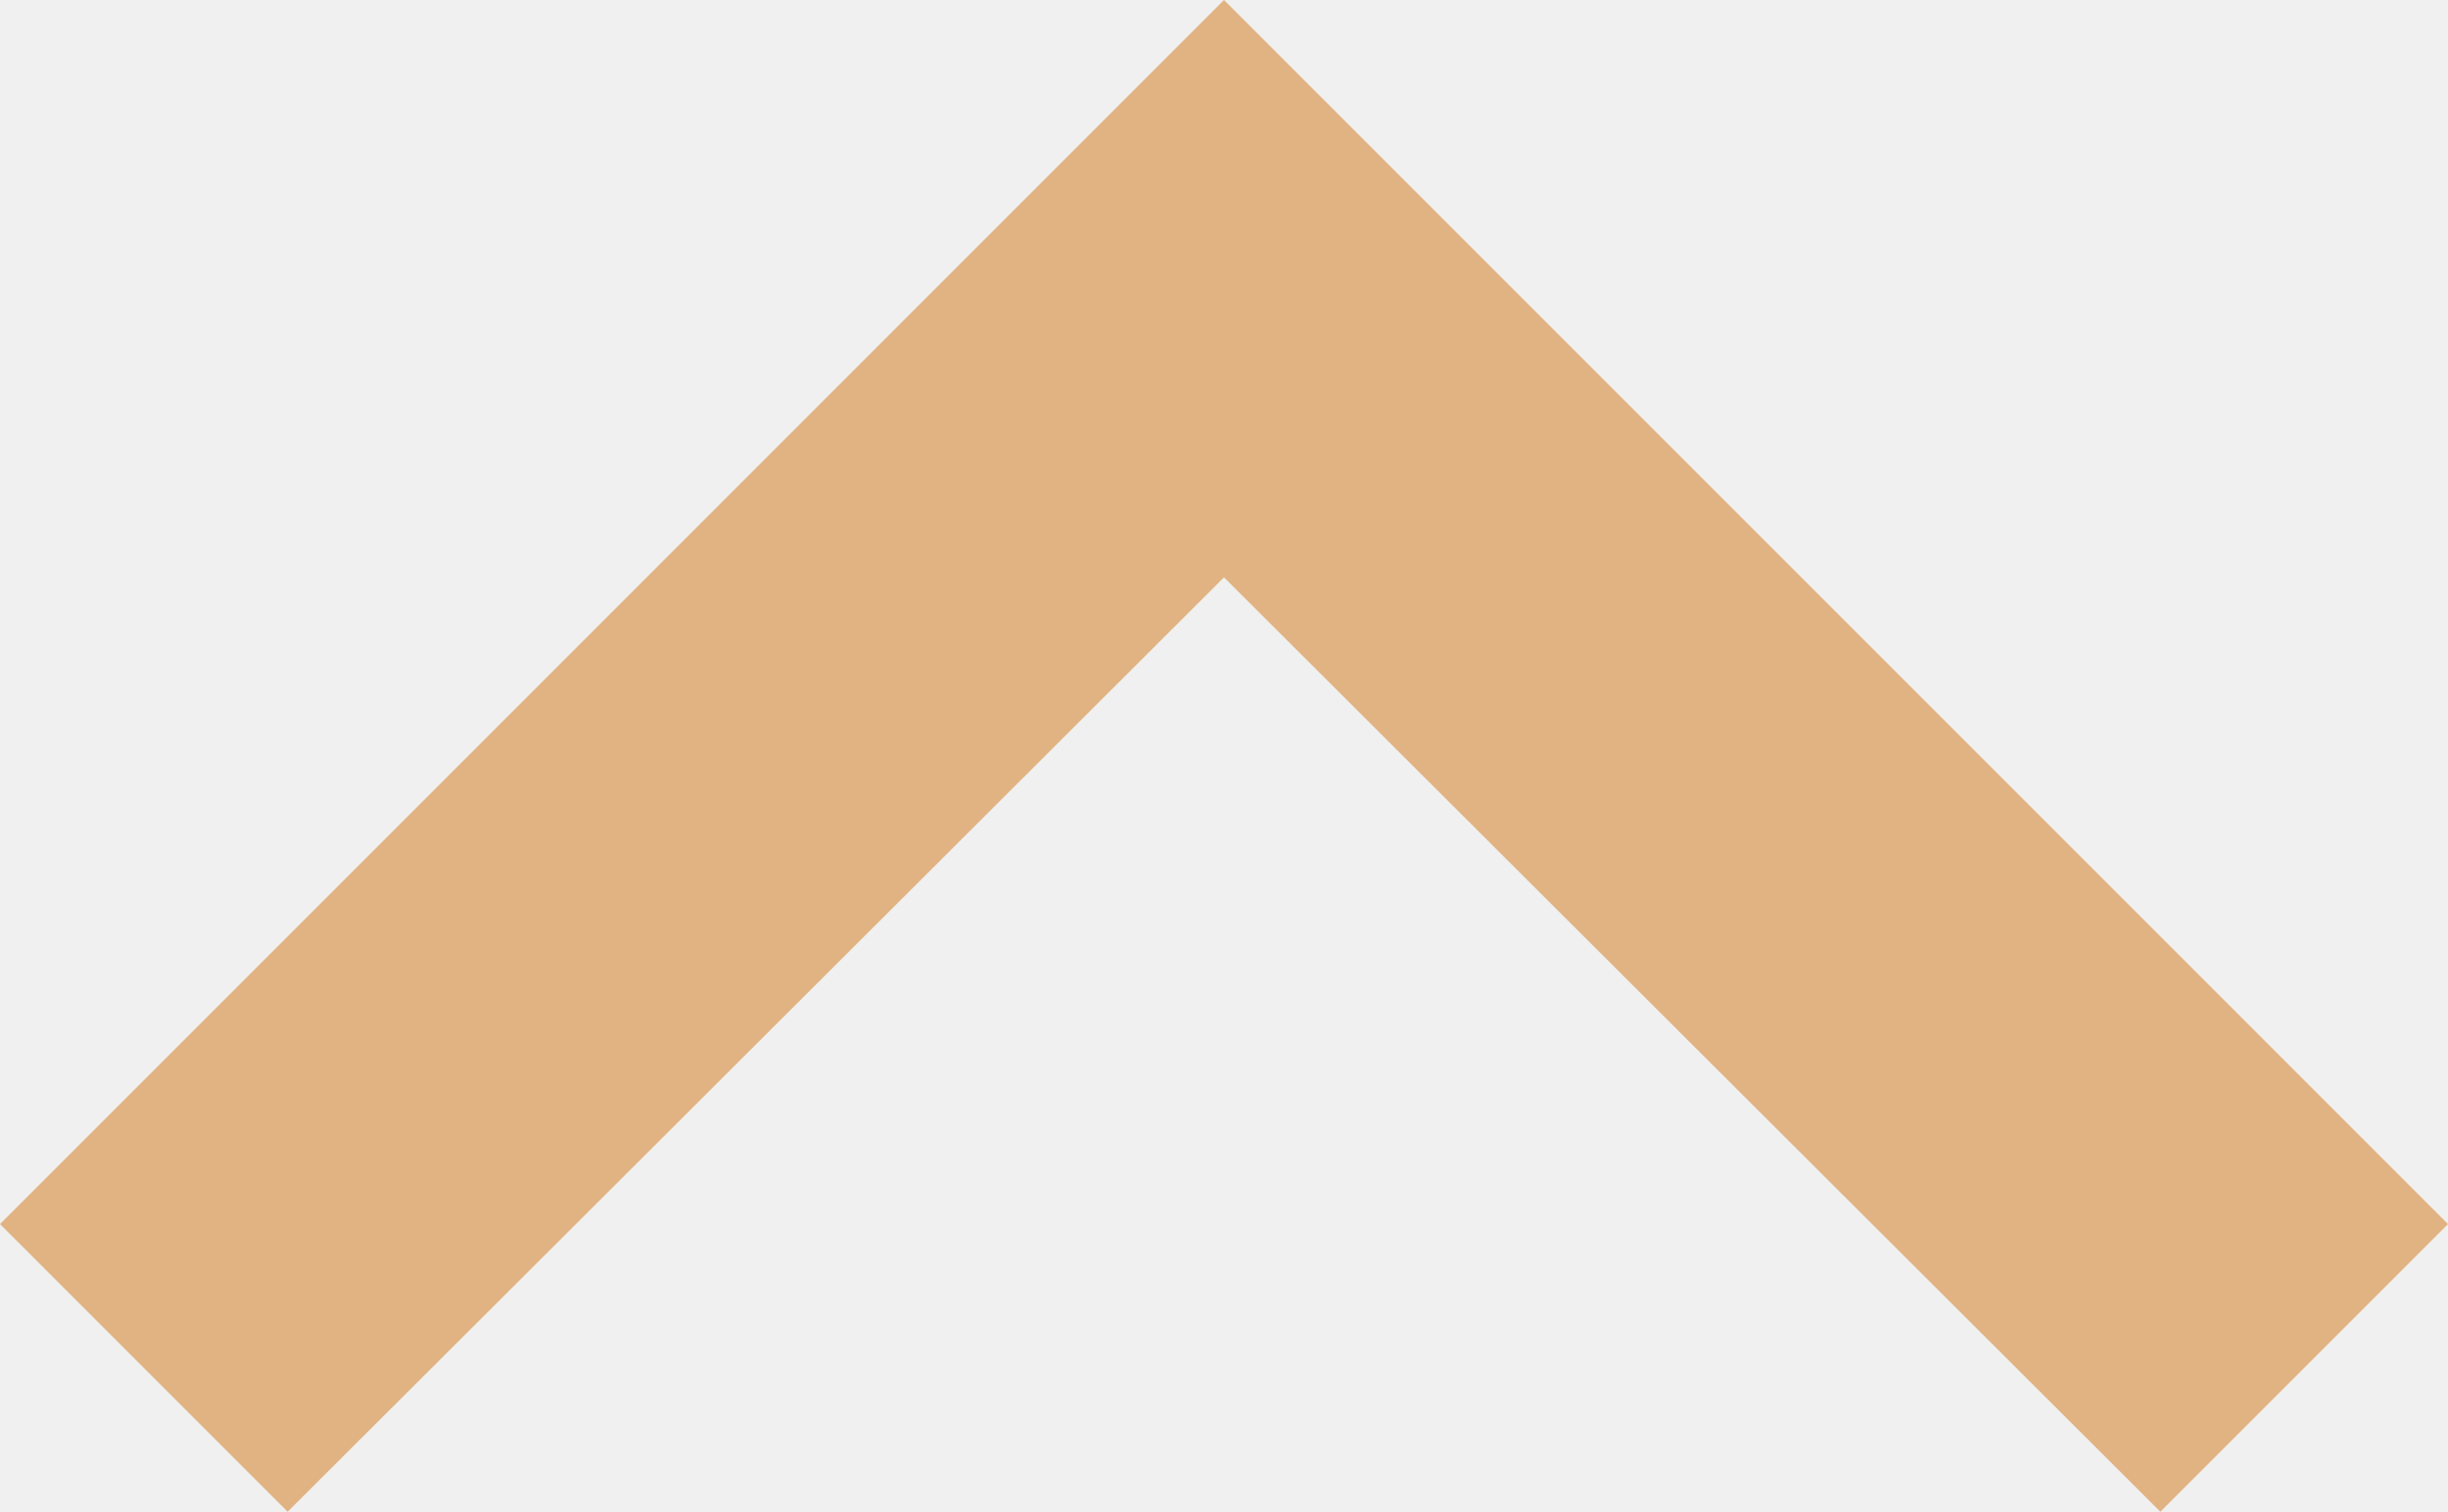
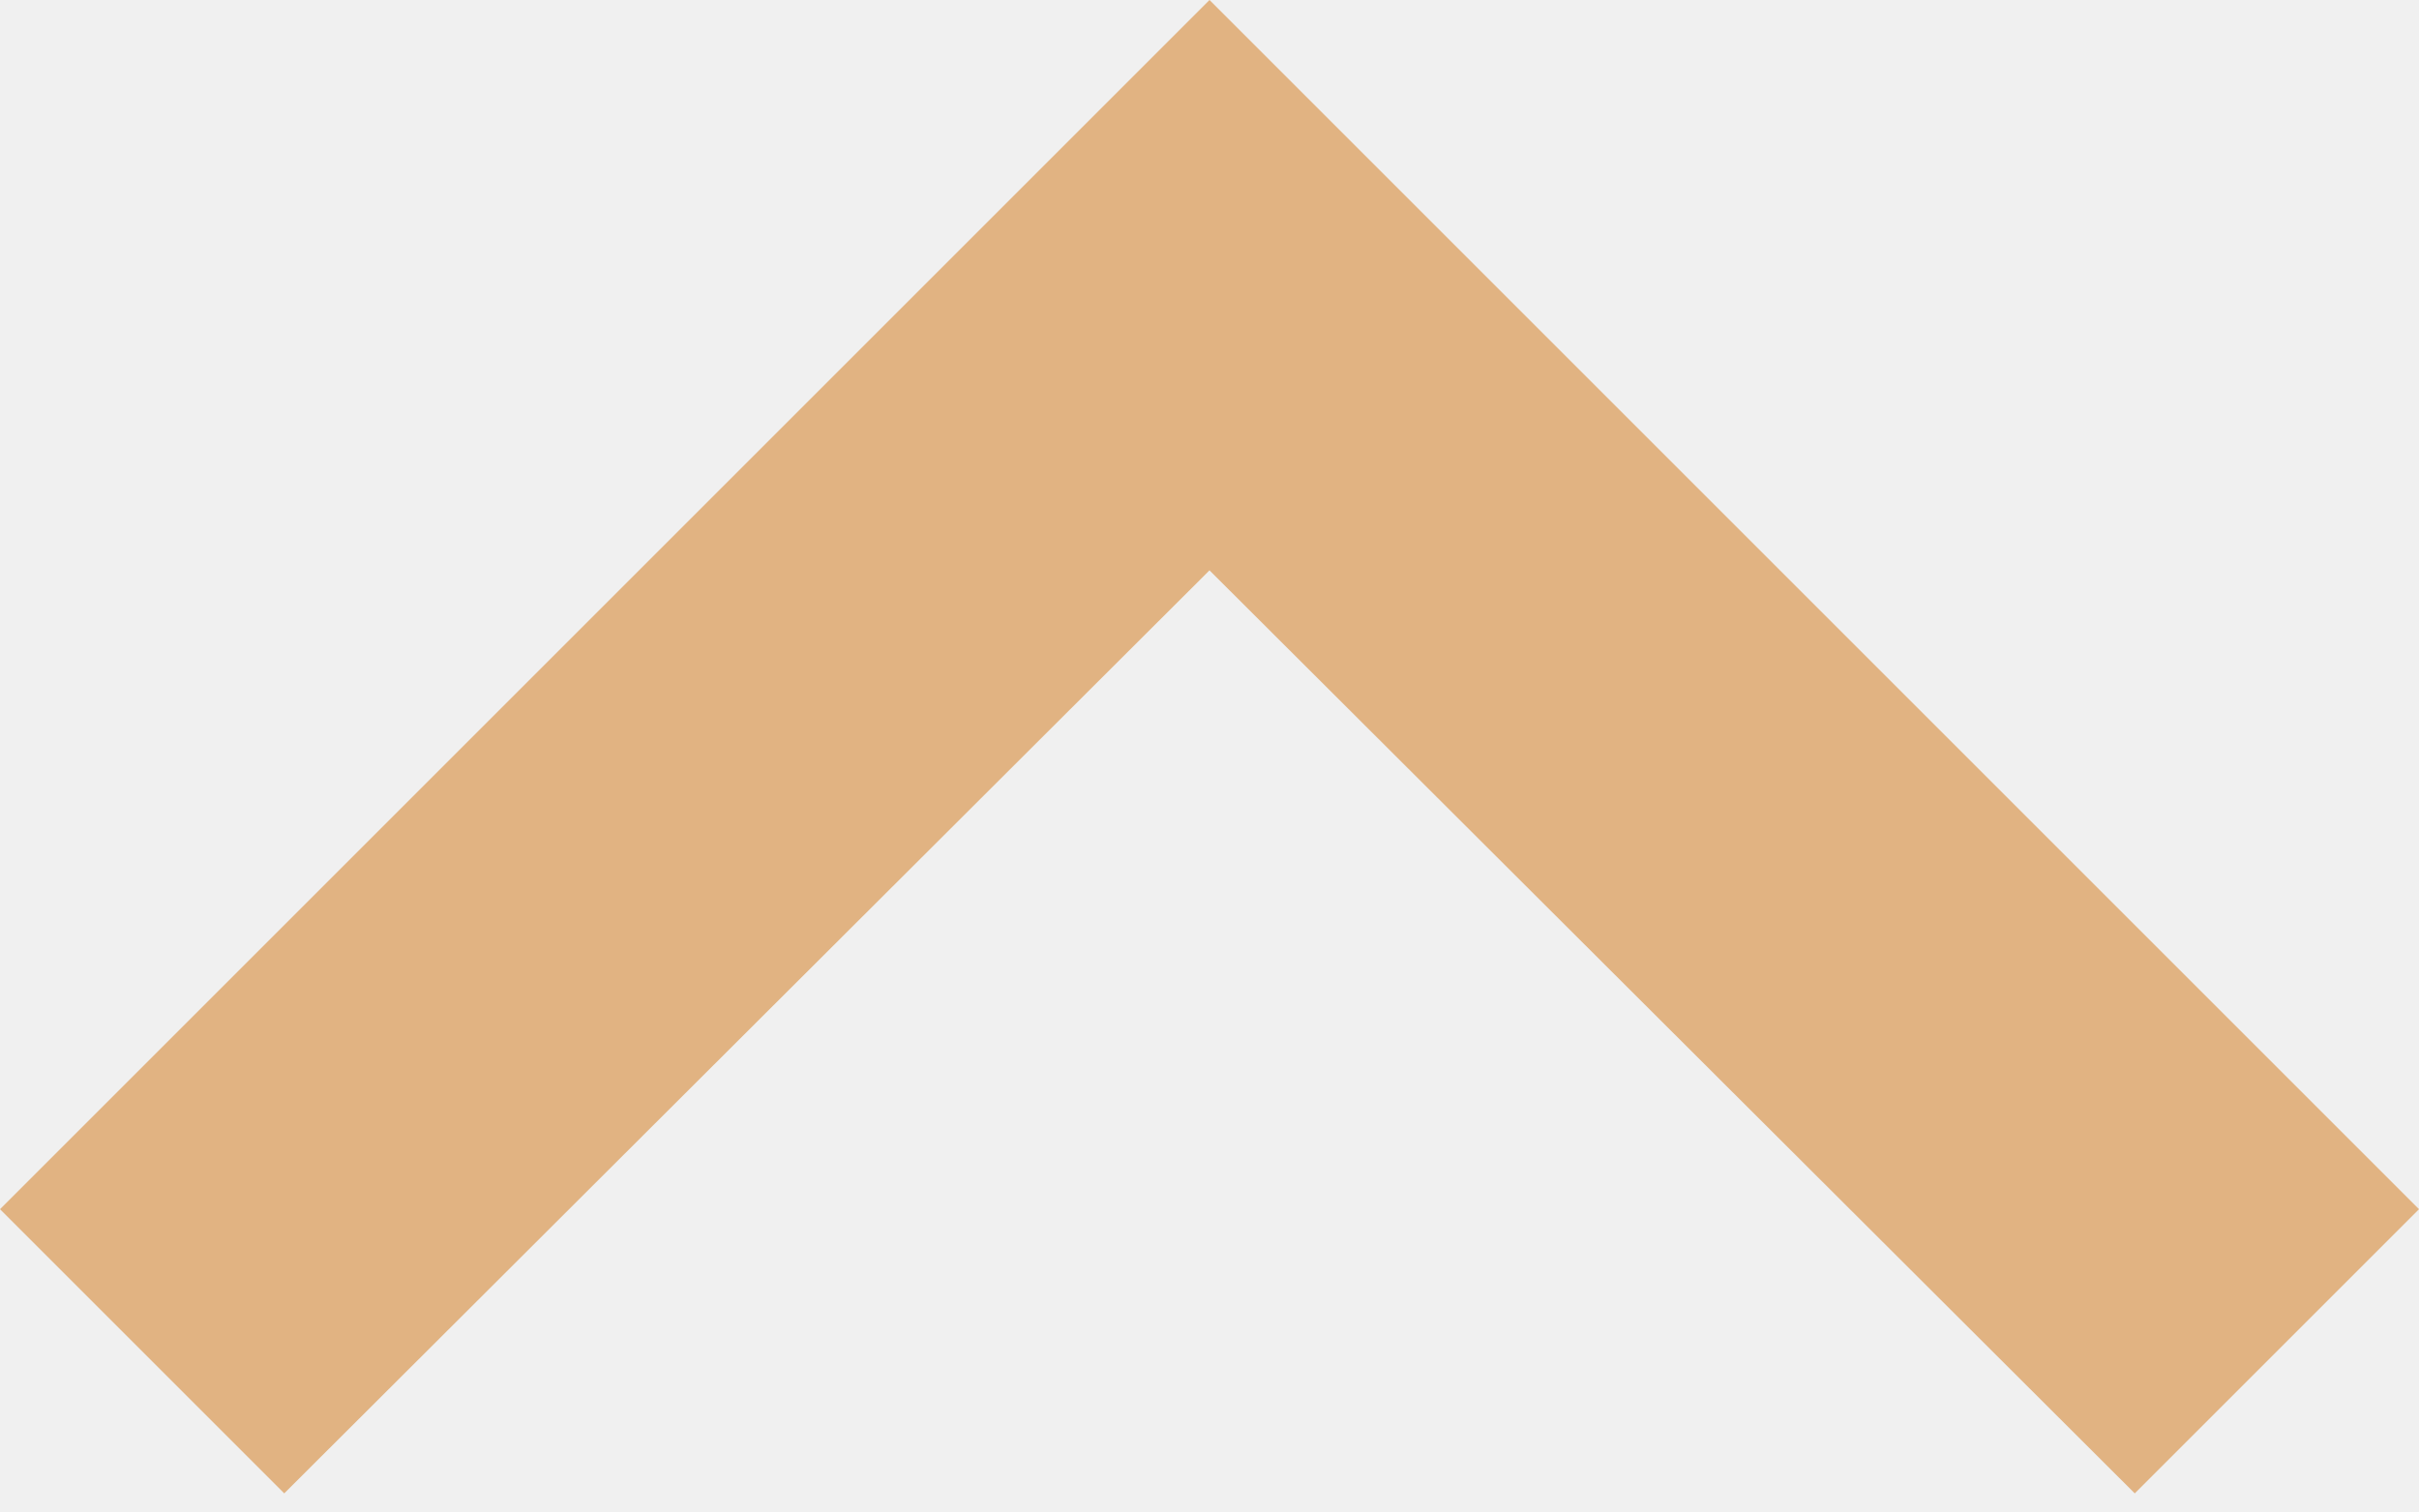
- <svg xmlns="http://www.w3.org/2000/svg" viewBox="0 0 12 7.41" fill="#000000" width="24" height="14.82" version="1.1" id="svg6">
-   <defs id="defs10" />
-   <path d="M -6,-8 H 18 V 16 H -6 Z" fill="none" id="path2" />
-   <path d="M 1.41,7.41 6,2.83 10.59,7.41 12,6 6,0 0,6 Z" id="path4" style="fill:#e1b382;fill-opacity:1" />
+ <svg xmlns="http://www.w3.org/2000/svg" width="24" height="15" viewBox="0 0 24 15" fill="none">
+   <g clip-path="url(#clip0_1494_4817)">
+     <path d="M2.82 14.82L12 5.66L21.18 14.82L24 12L12 0L0 12L2.82 14.82Z" fill="#E1B382" />
+   </g>
+   <defs>
+     <clipPath id="clip0_1494_4817">
+       <rect width="24" height="14.82" fill="white" />
+     </clipPath>
+   </defs>
</svg>
